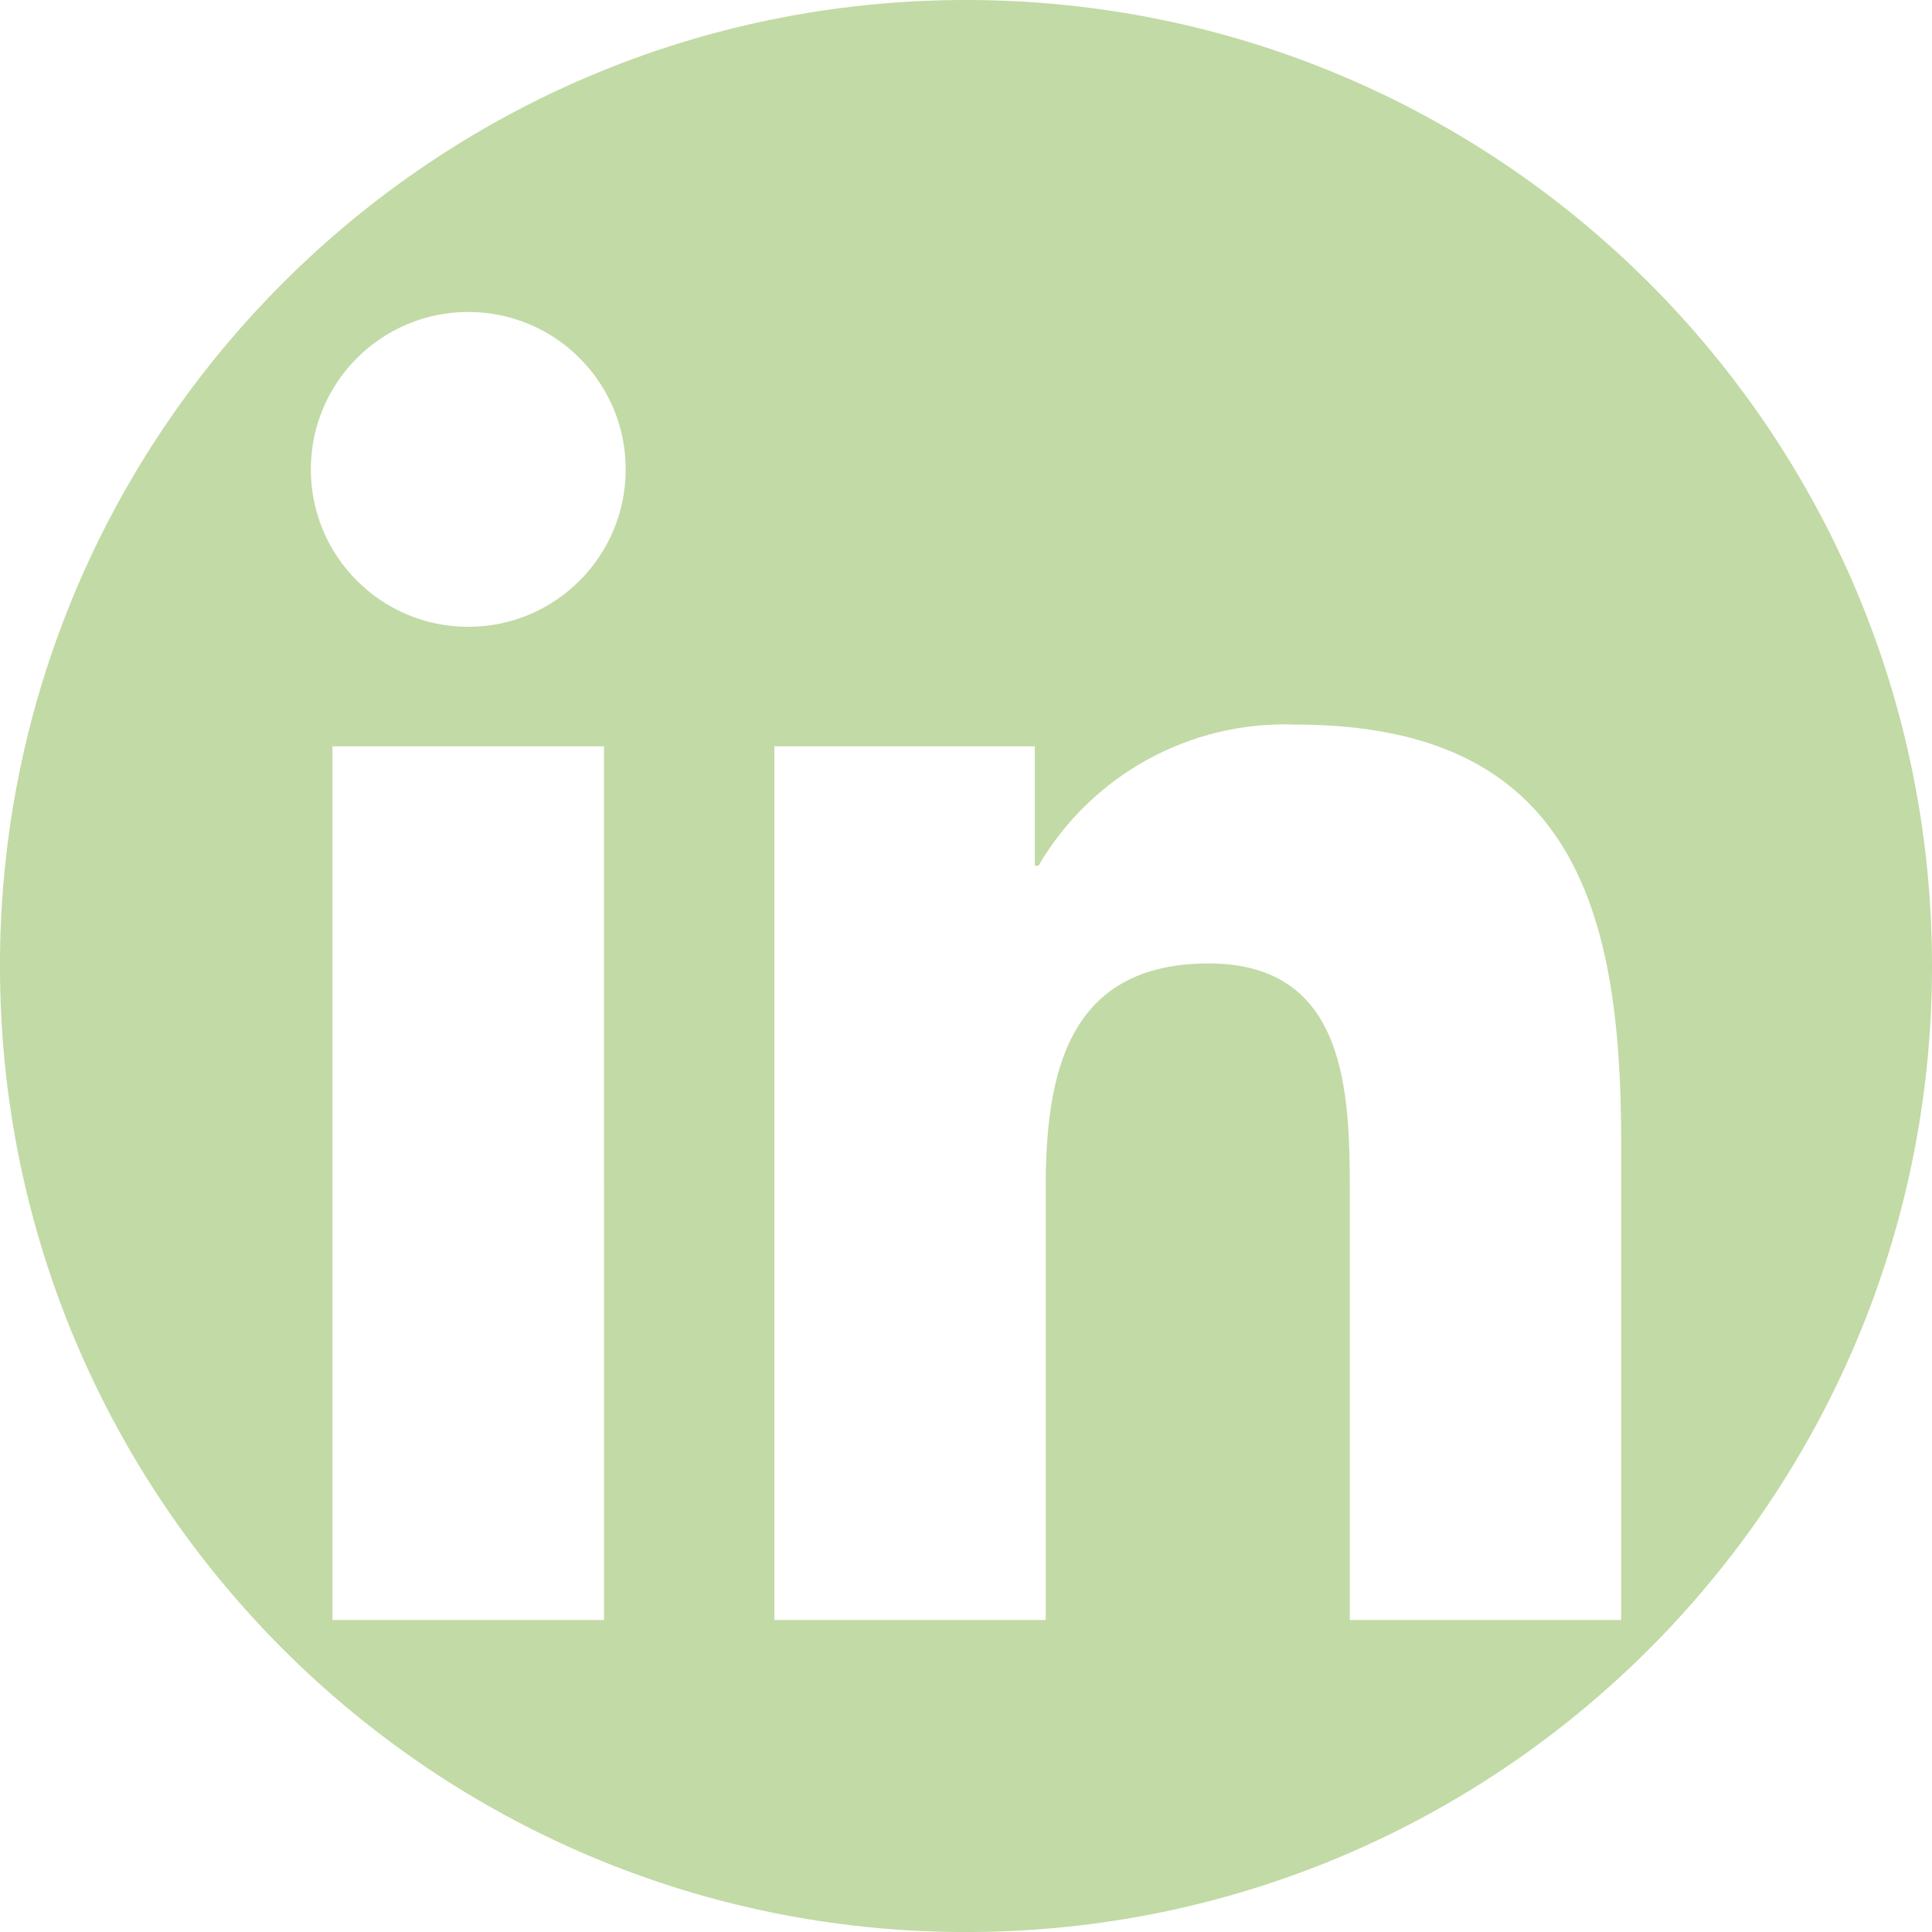
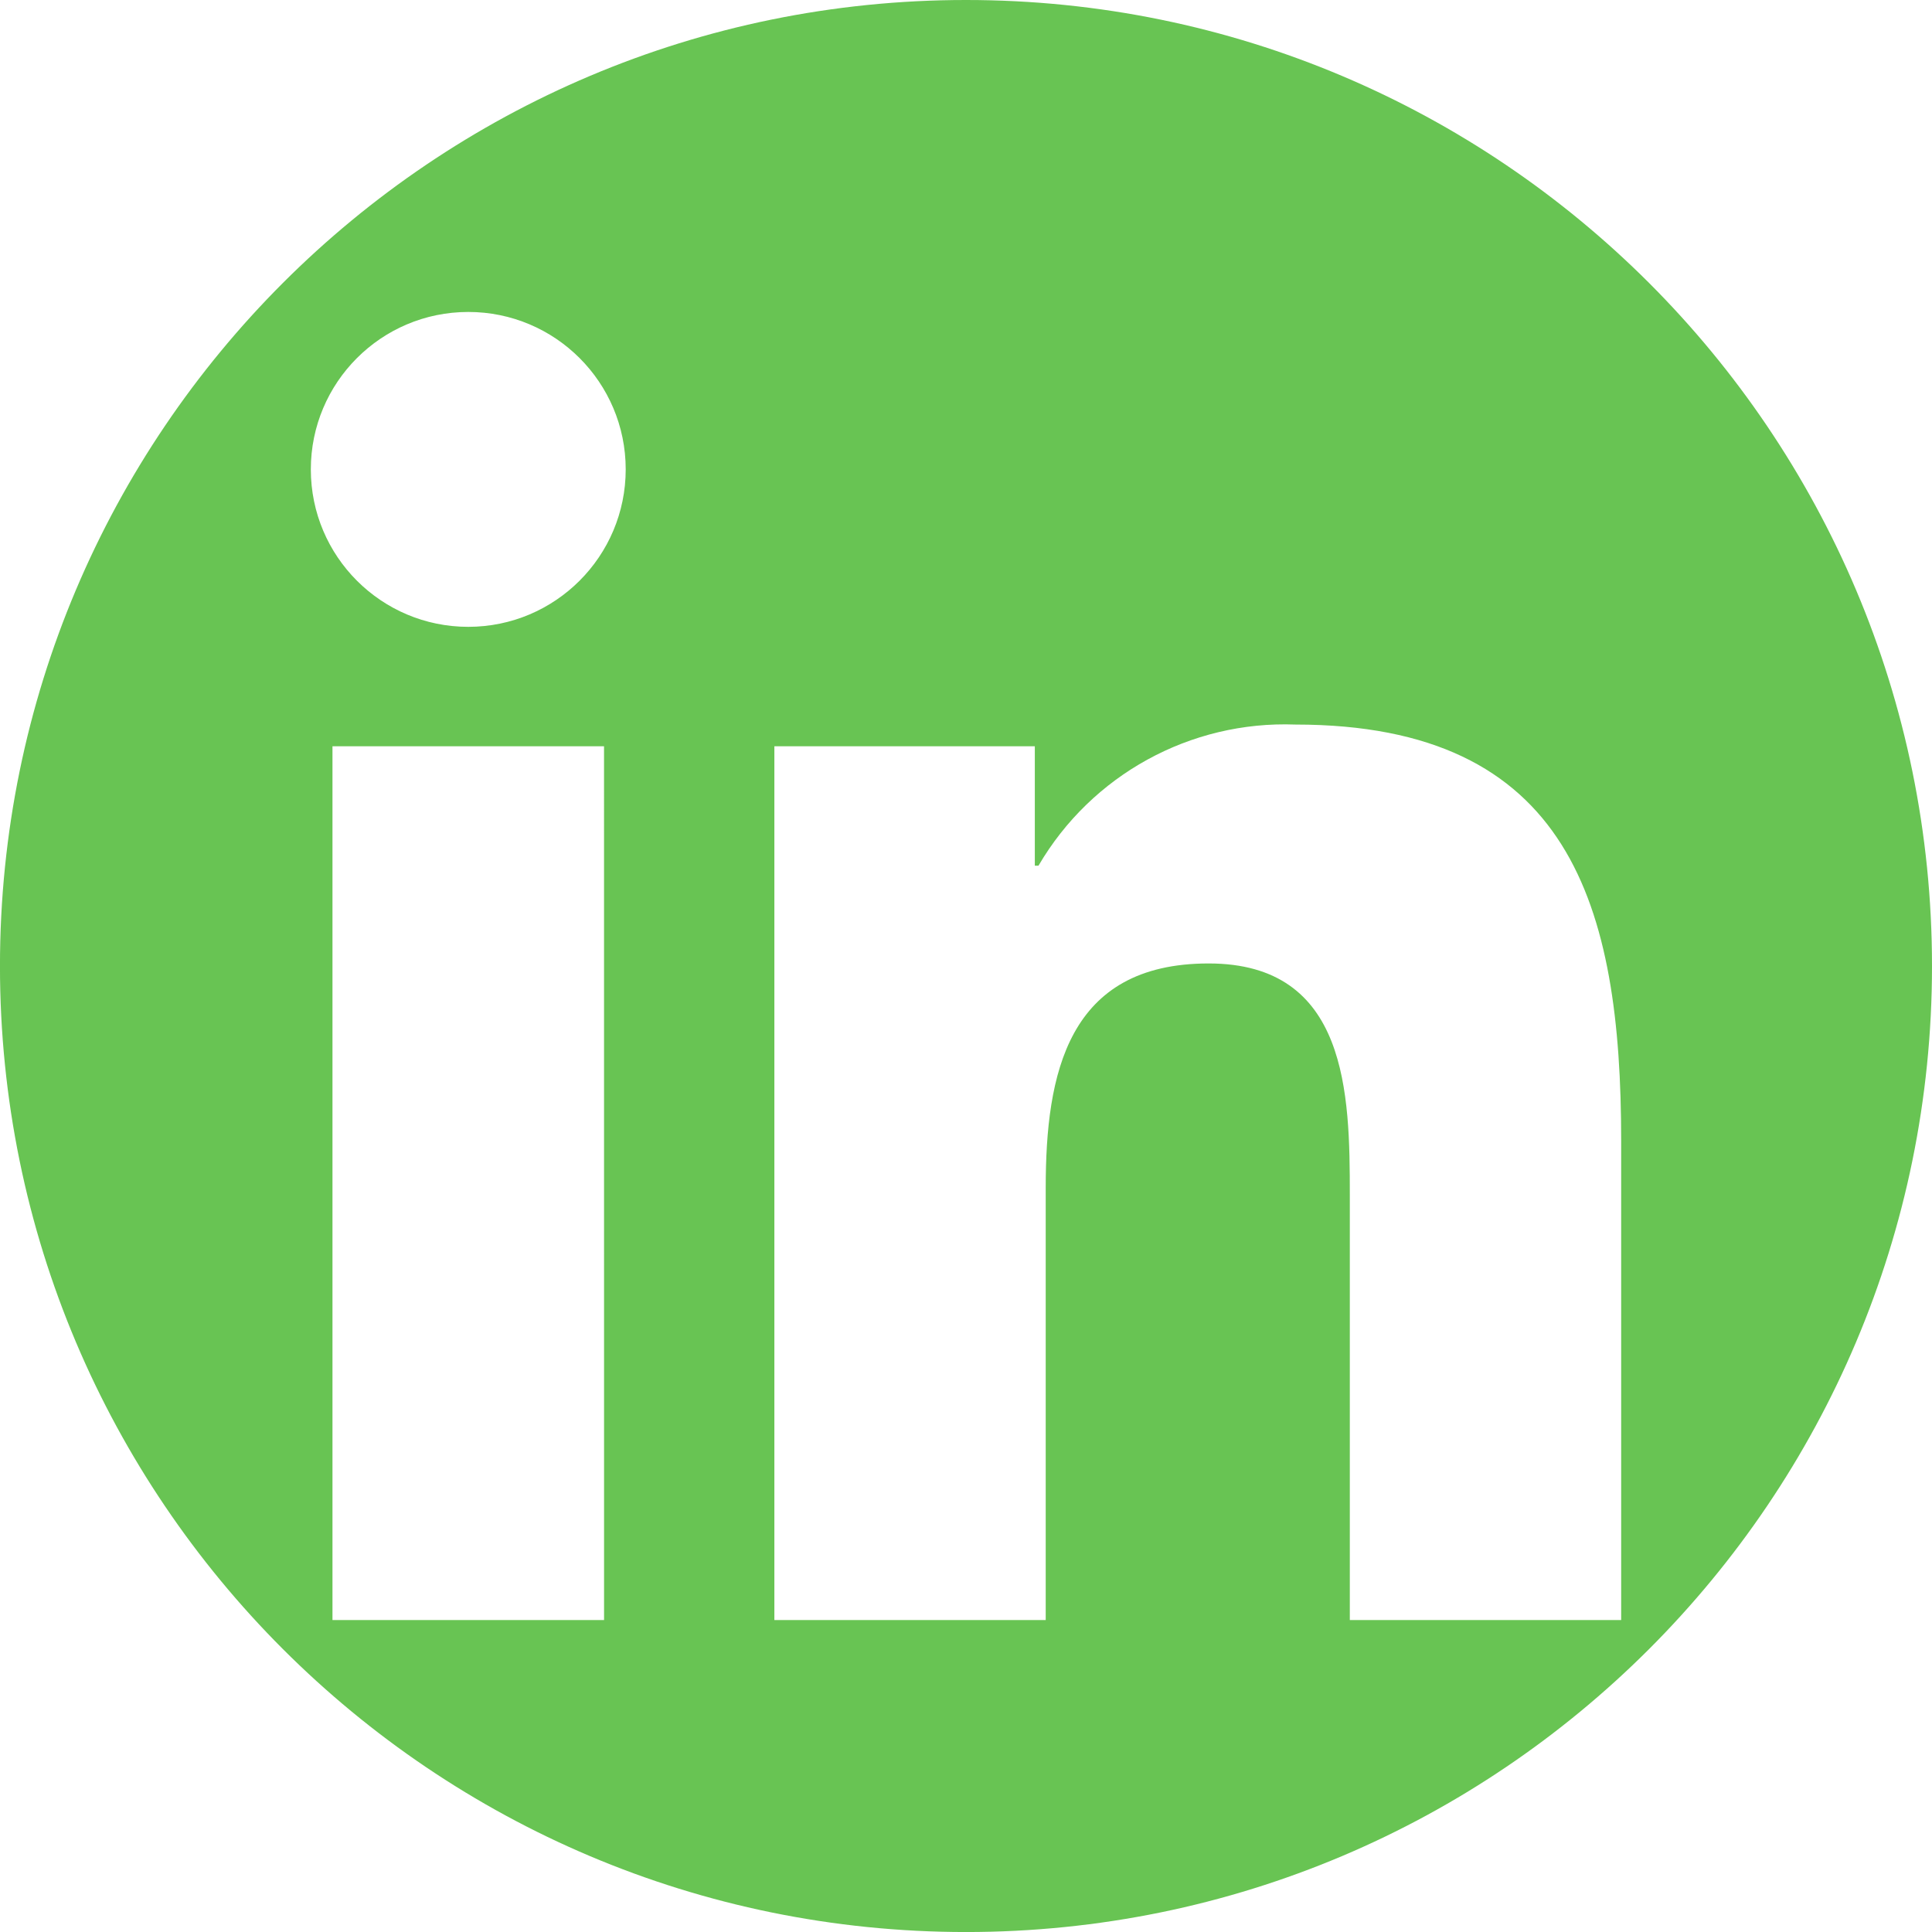
<svg xmlns="http://www.w3.org/2000/svg" id="linkedin-logo" width="64.891" height="64.891" viewBox="0 0 64.891 64.891">
  <defs>
    <style>
      .cls-1 {
-         fill: #c2daa5;
+         fill: #68C453;
      }
    </style>
  </defs>
  <path id="Trazado_4931" data-name="Trazado 4931" class="cls-1" d="M32.446,0A32.446,32.446,0,1,0,64.891,32.446,32.446,32.446,0,0,0,32.446,0ZM20.289,54.413H11.167V25.066h9.121ZM15.73,21.054a5.288,5.288,0,1,1,5.286-5.29A5.29,5.29,0,0,1,15.73,21.054ZM54.451,54.413H45.337V40.141c0-3.4-.063-7.781-4.741-7.781-4.744,0-5.473,3.707-5.473,7.535V54.413H26.009V25.066h8.748v4.01h.123a9.583,9.583,0,0,1,8.63-4.74c9.236,0,10.941,6.078,10.941,13.98v16.1Z" />
</svg>
